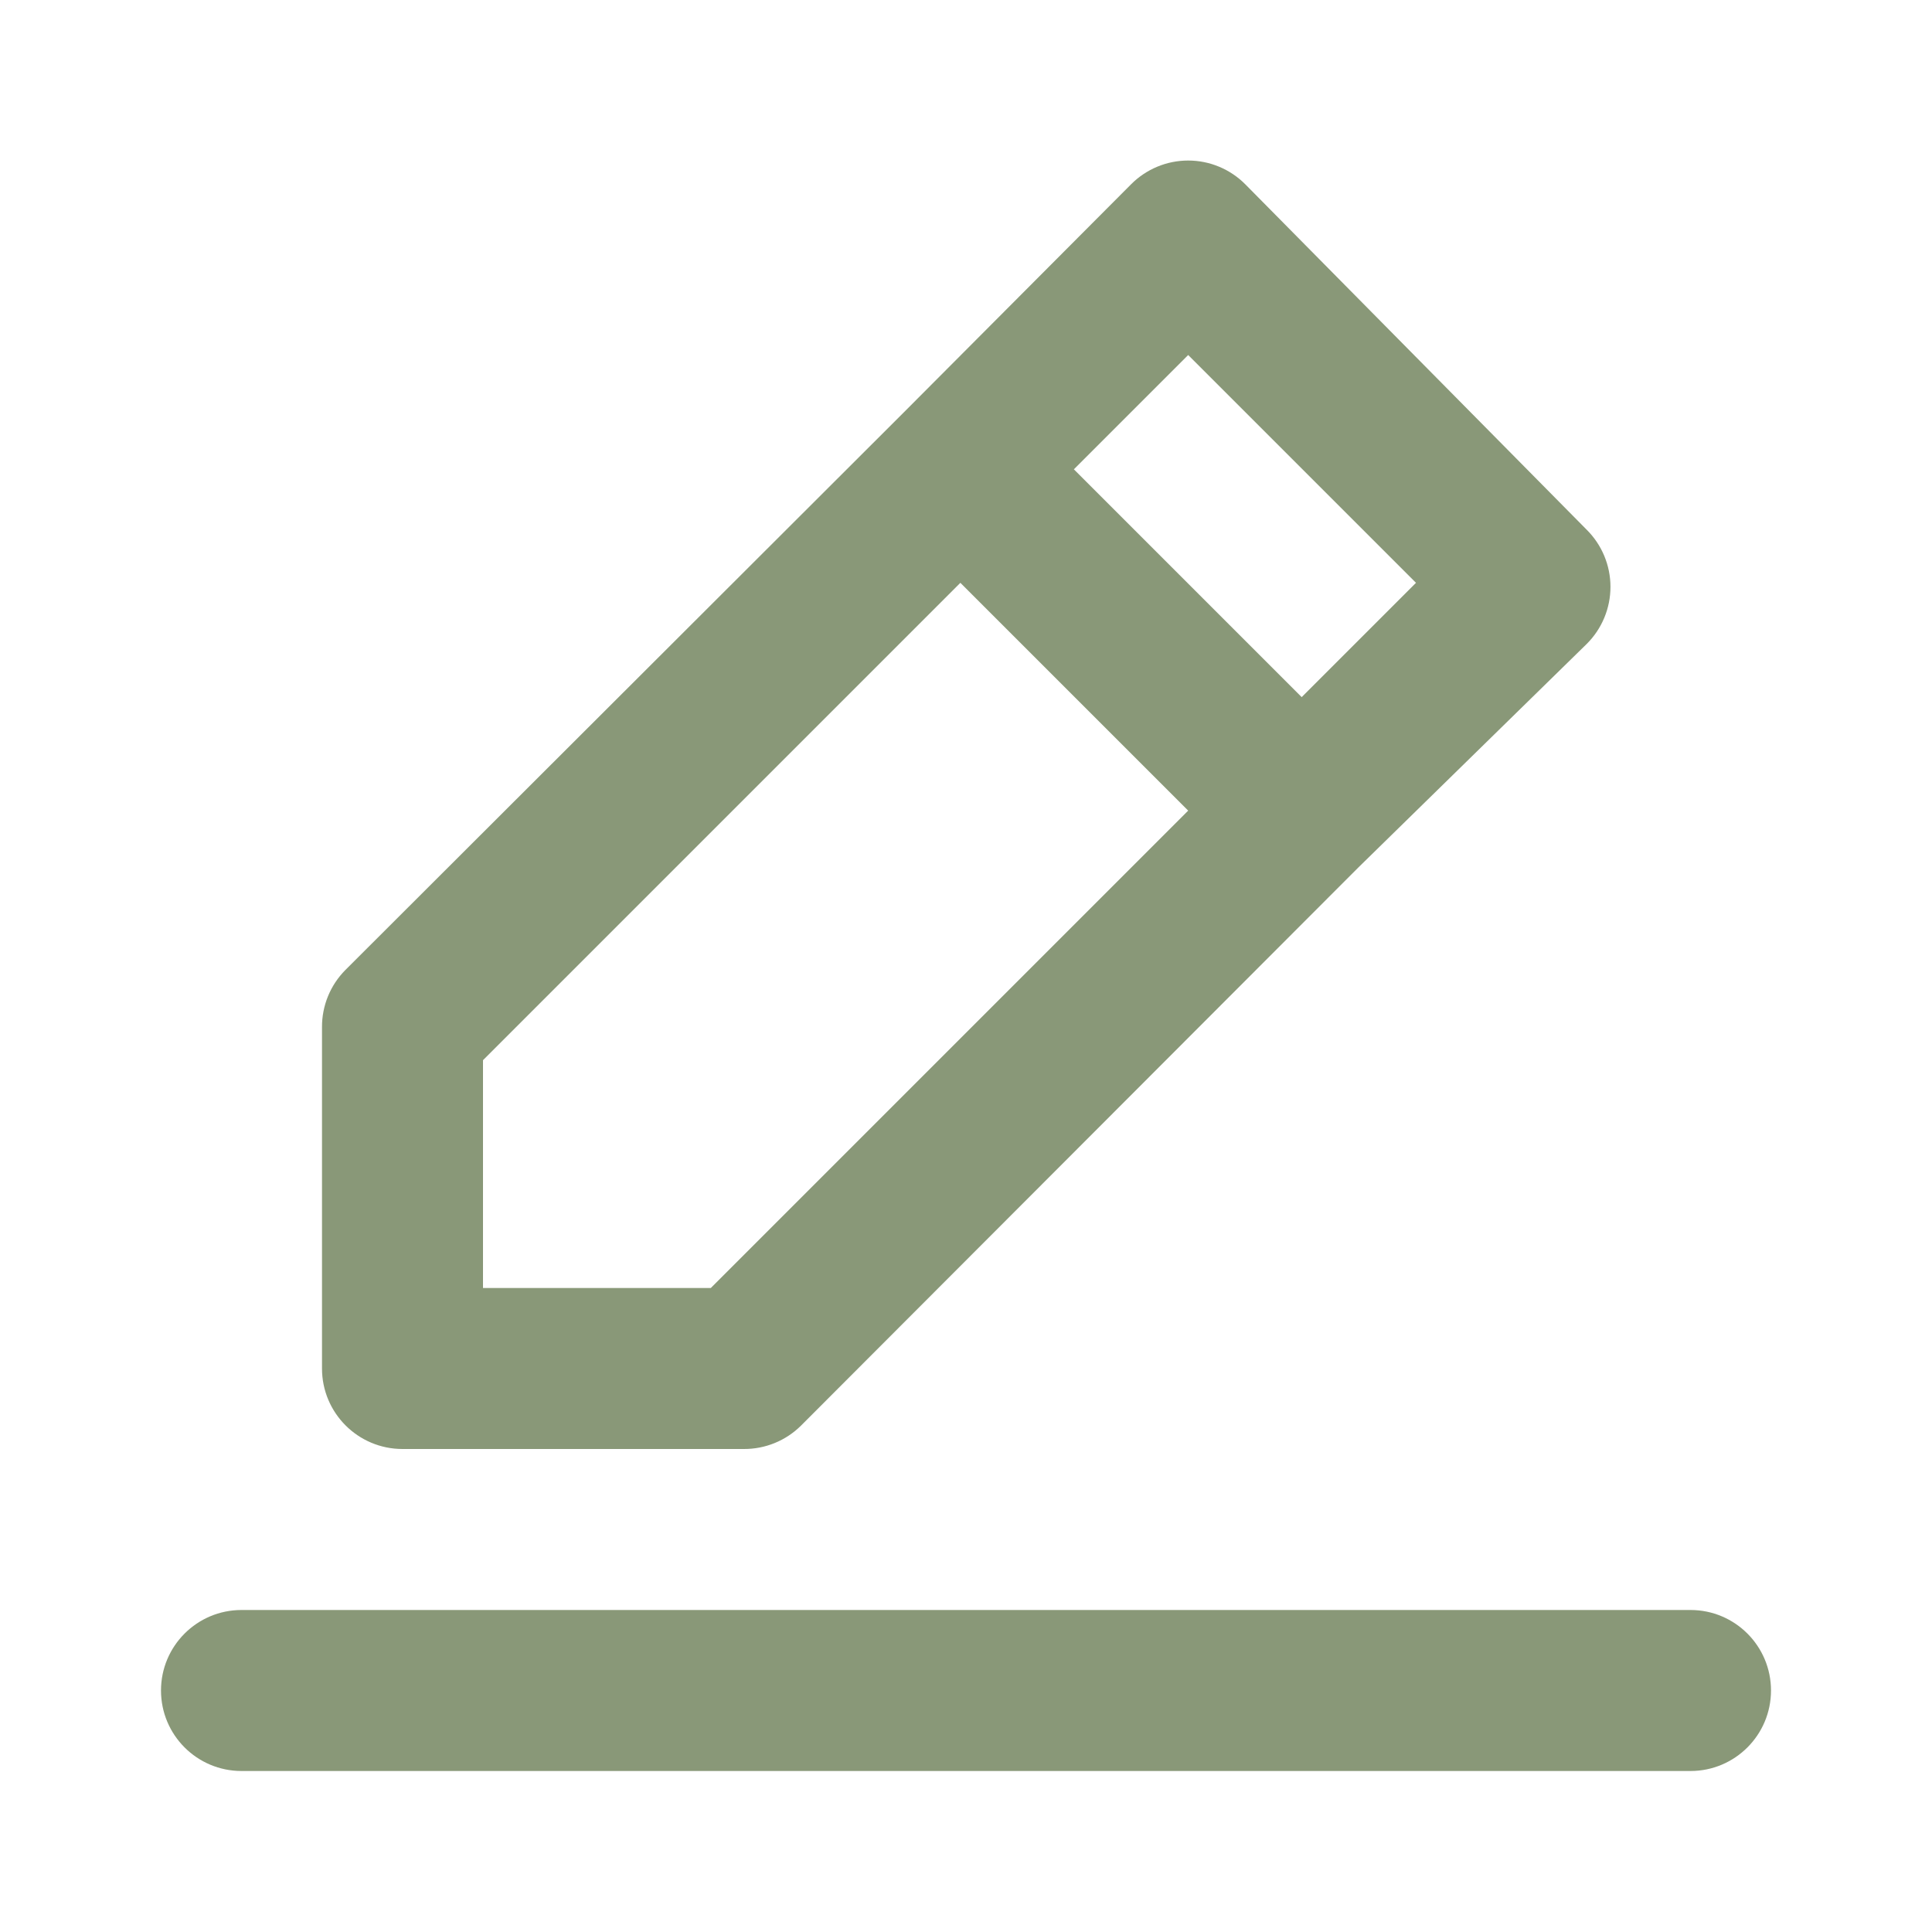
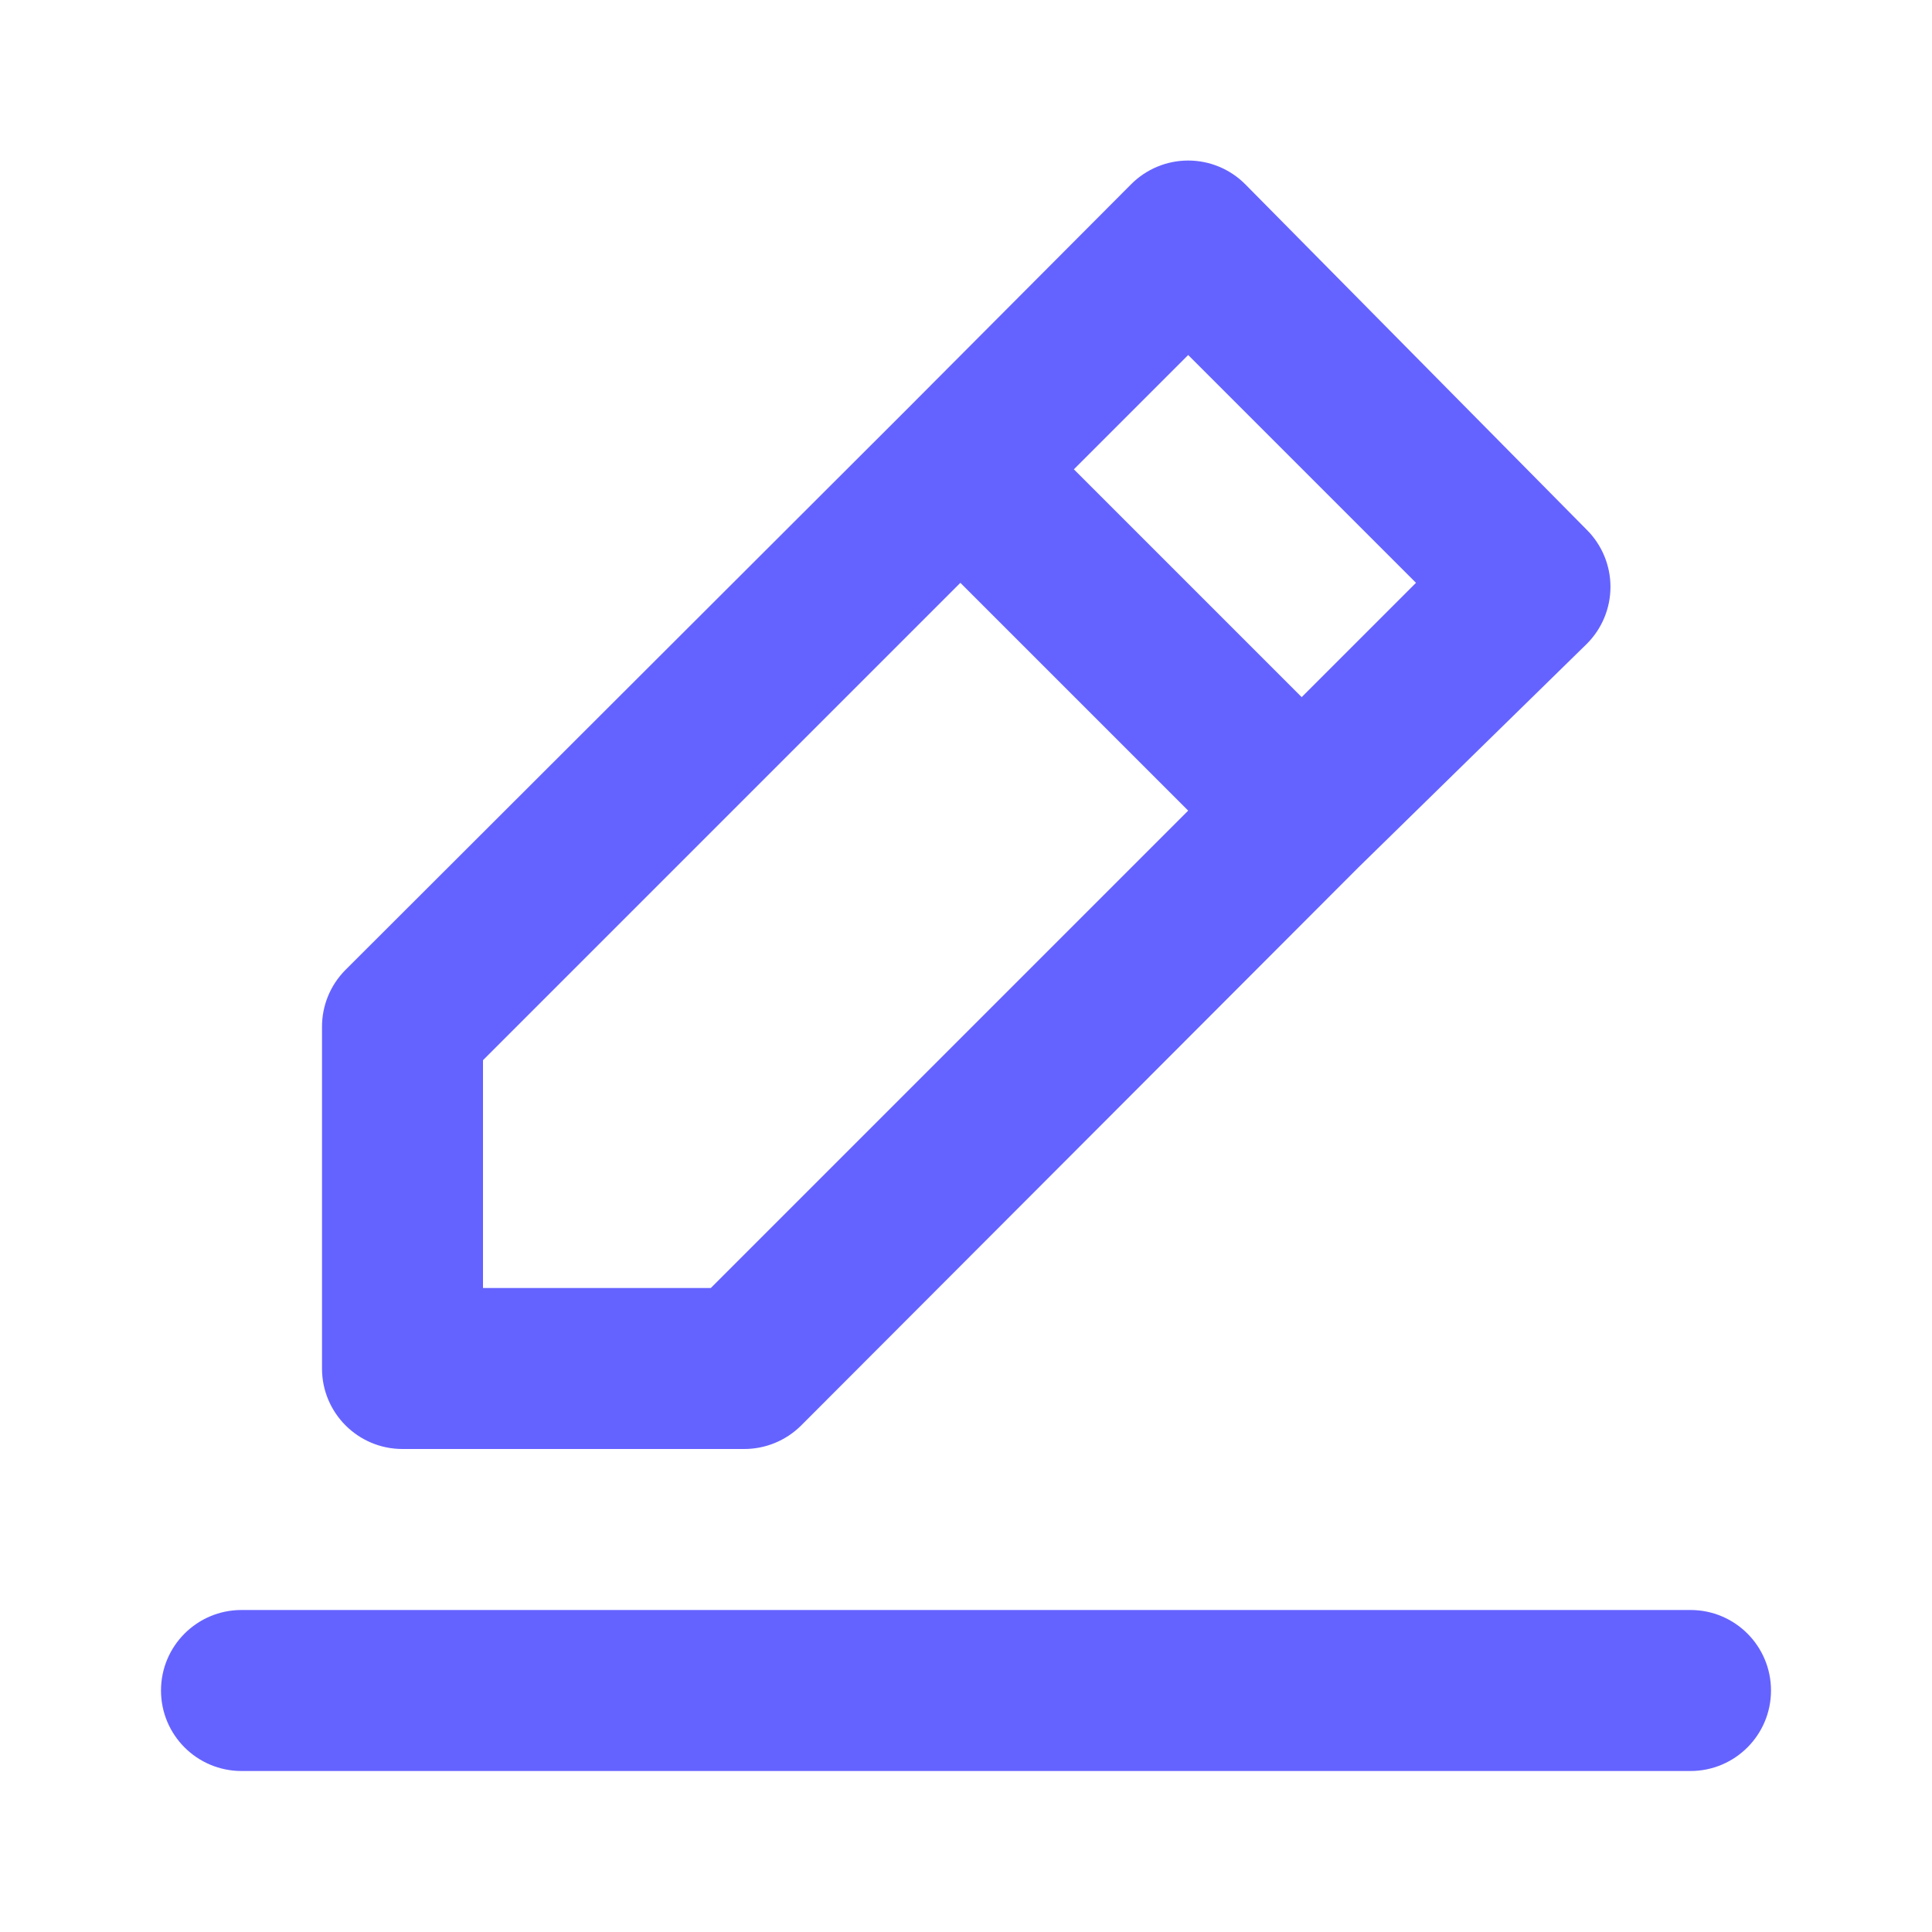
<svg xmlns="http://www.w3.org/2000/svg" viewBox="0 0 24 24">
-   <path fill="#899878" d="M5,18H9.24a1,1,0,0,0,.71-.29l6.92-6.93h0L19.71,8a1,1,0,0,0,0-1.42L15.47,2.29a1,1,0,0,0-1.42,0L11.23,5.12h0L4.29,12.05a1,1,0,0,0-.29.71V17A1,1,0,0,0,5,18ZM14.76,4.41l2.83,2.83L16.17,8.66,13.34,5.83ZM6,13.17l5.93-5.93,2.83,2.83L8.83,16H6ZM21,20H3a1,1,0,0,0,0,2H21a1,1,0,0,0,0-2Z" />
+   <path fill="#6563ff" d="M5,18H9.24a1,1,0,0,0,.71-.29l6.92-6.93h0L19.71,8a1,1,0,0,0,0-1.42L15.47,2.29a1,1,0,0,0-1.42,0L11.23,5.12h0L4.29,12.05a1,1,0,0,0-.29.71V17A1,1,0,0,0,5,18ZM14.76,4.41l2.83,2.83L16.17,8.66,13.34,5.83ZM6,13.17l5.93-5.93,2.83,2.83L8.83,16H6ZM21,20H3a1,1,0,0,0,0,2H21a1,1,0,0,0,0-2Z" />
</svg>
